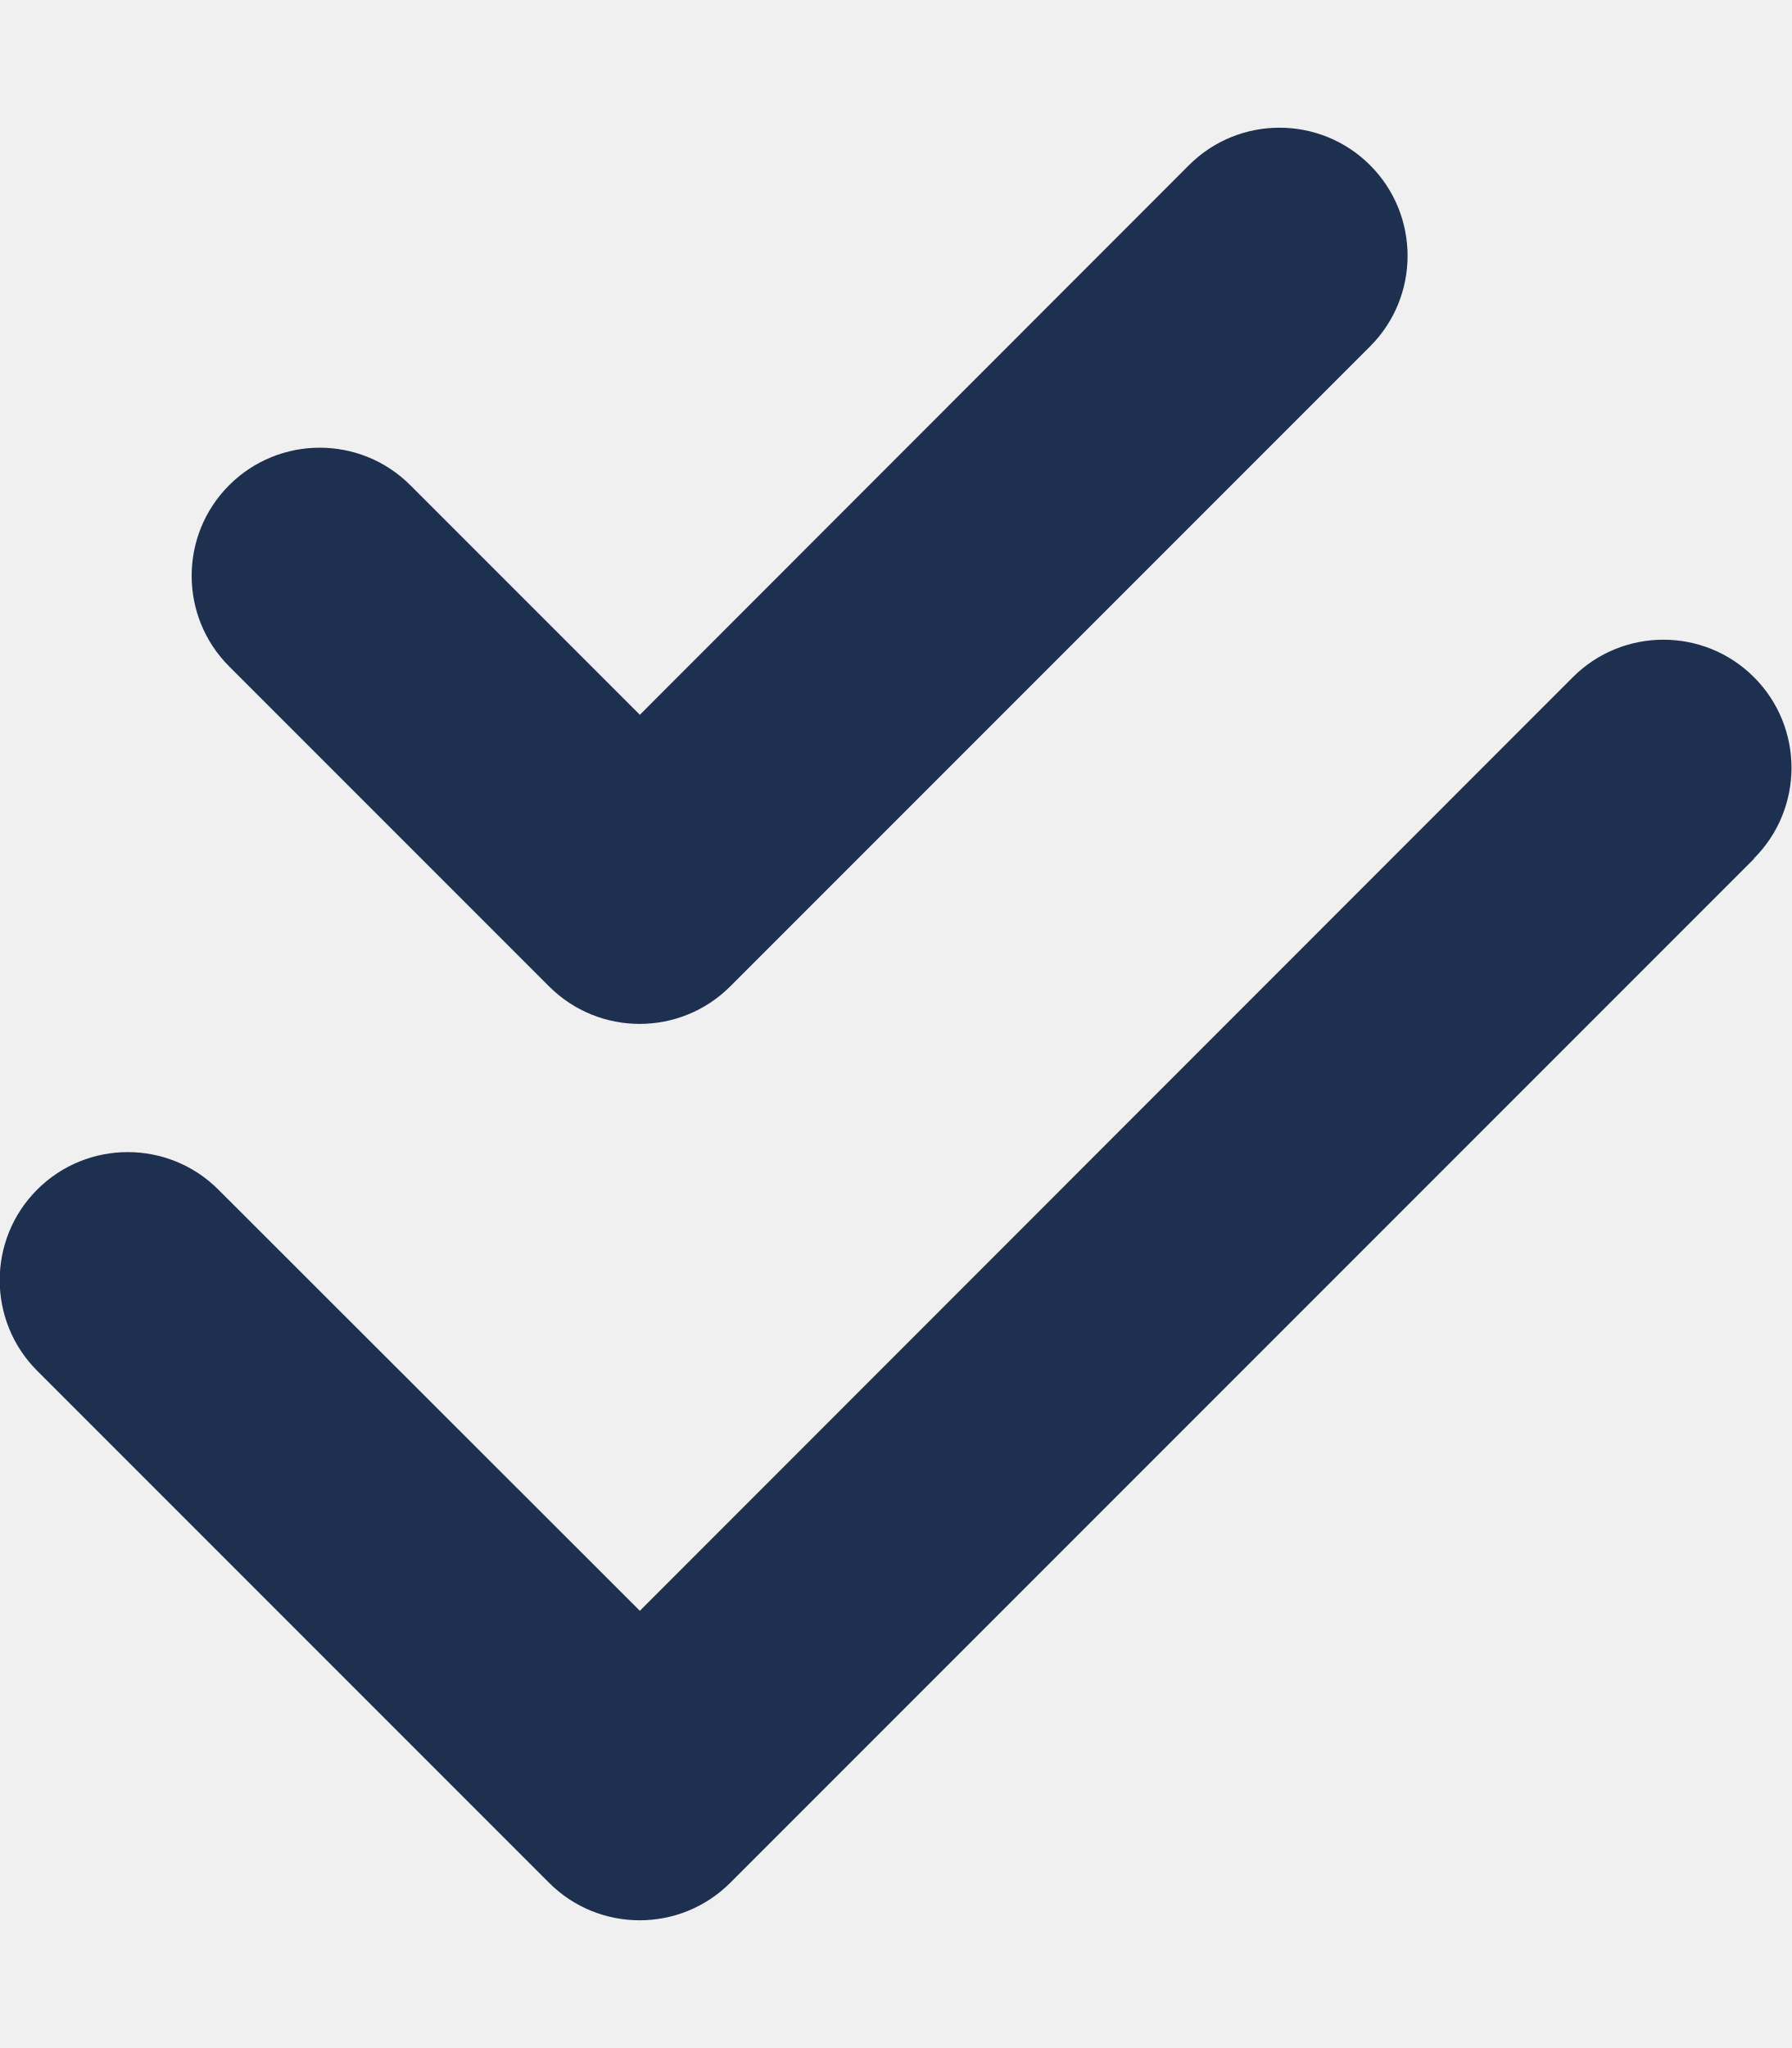
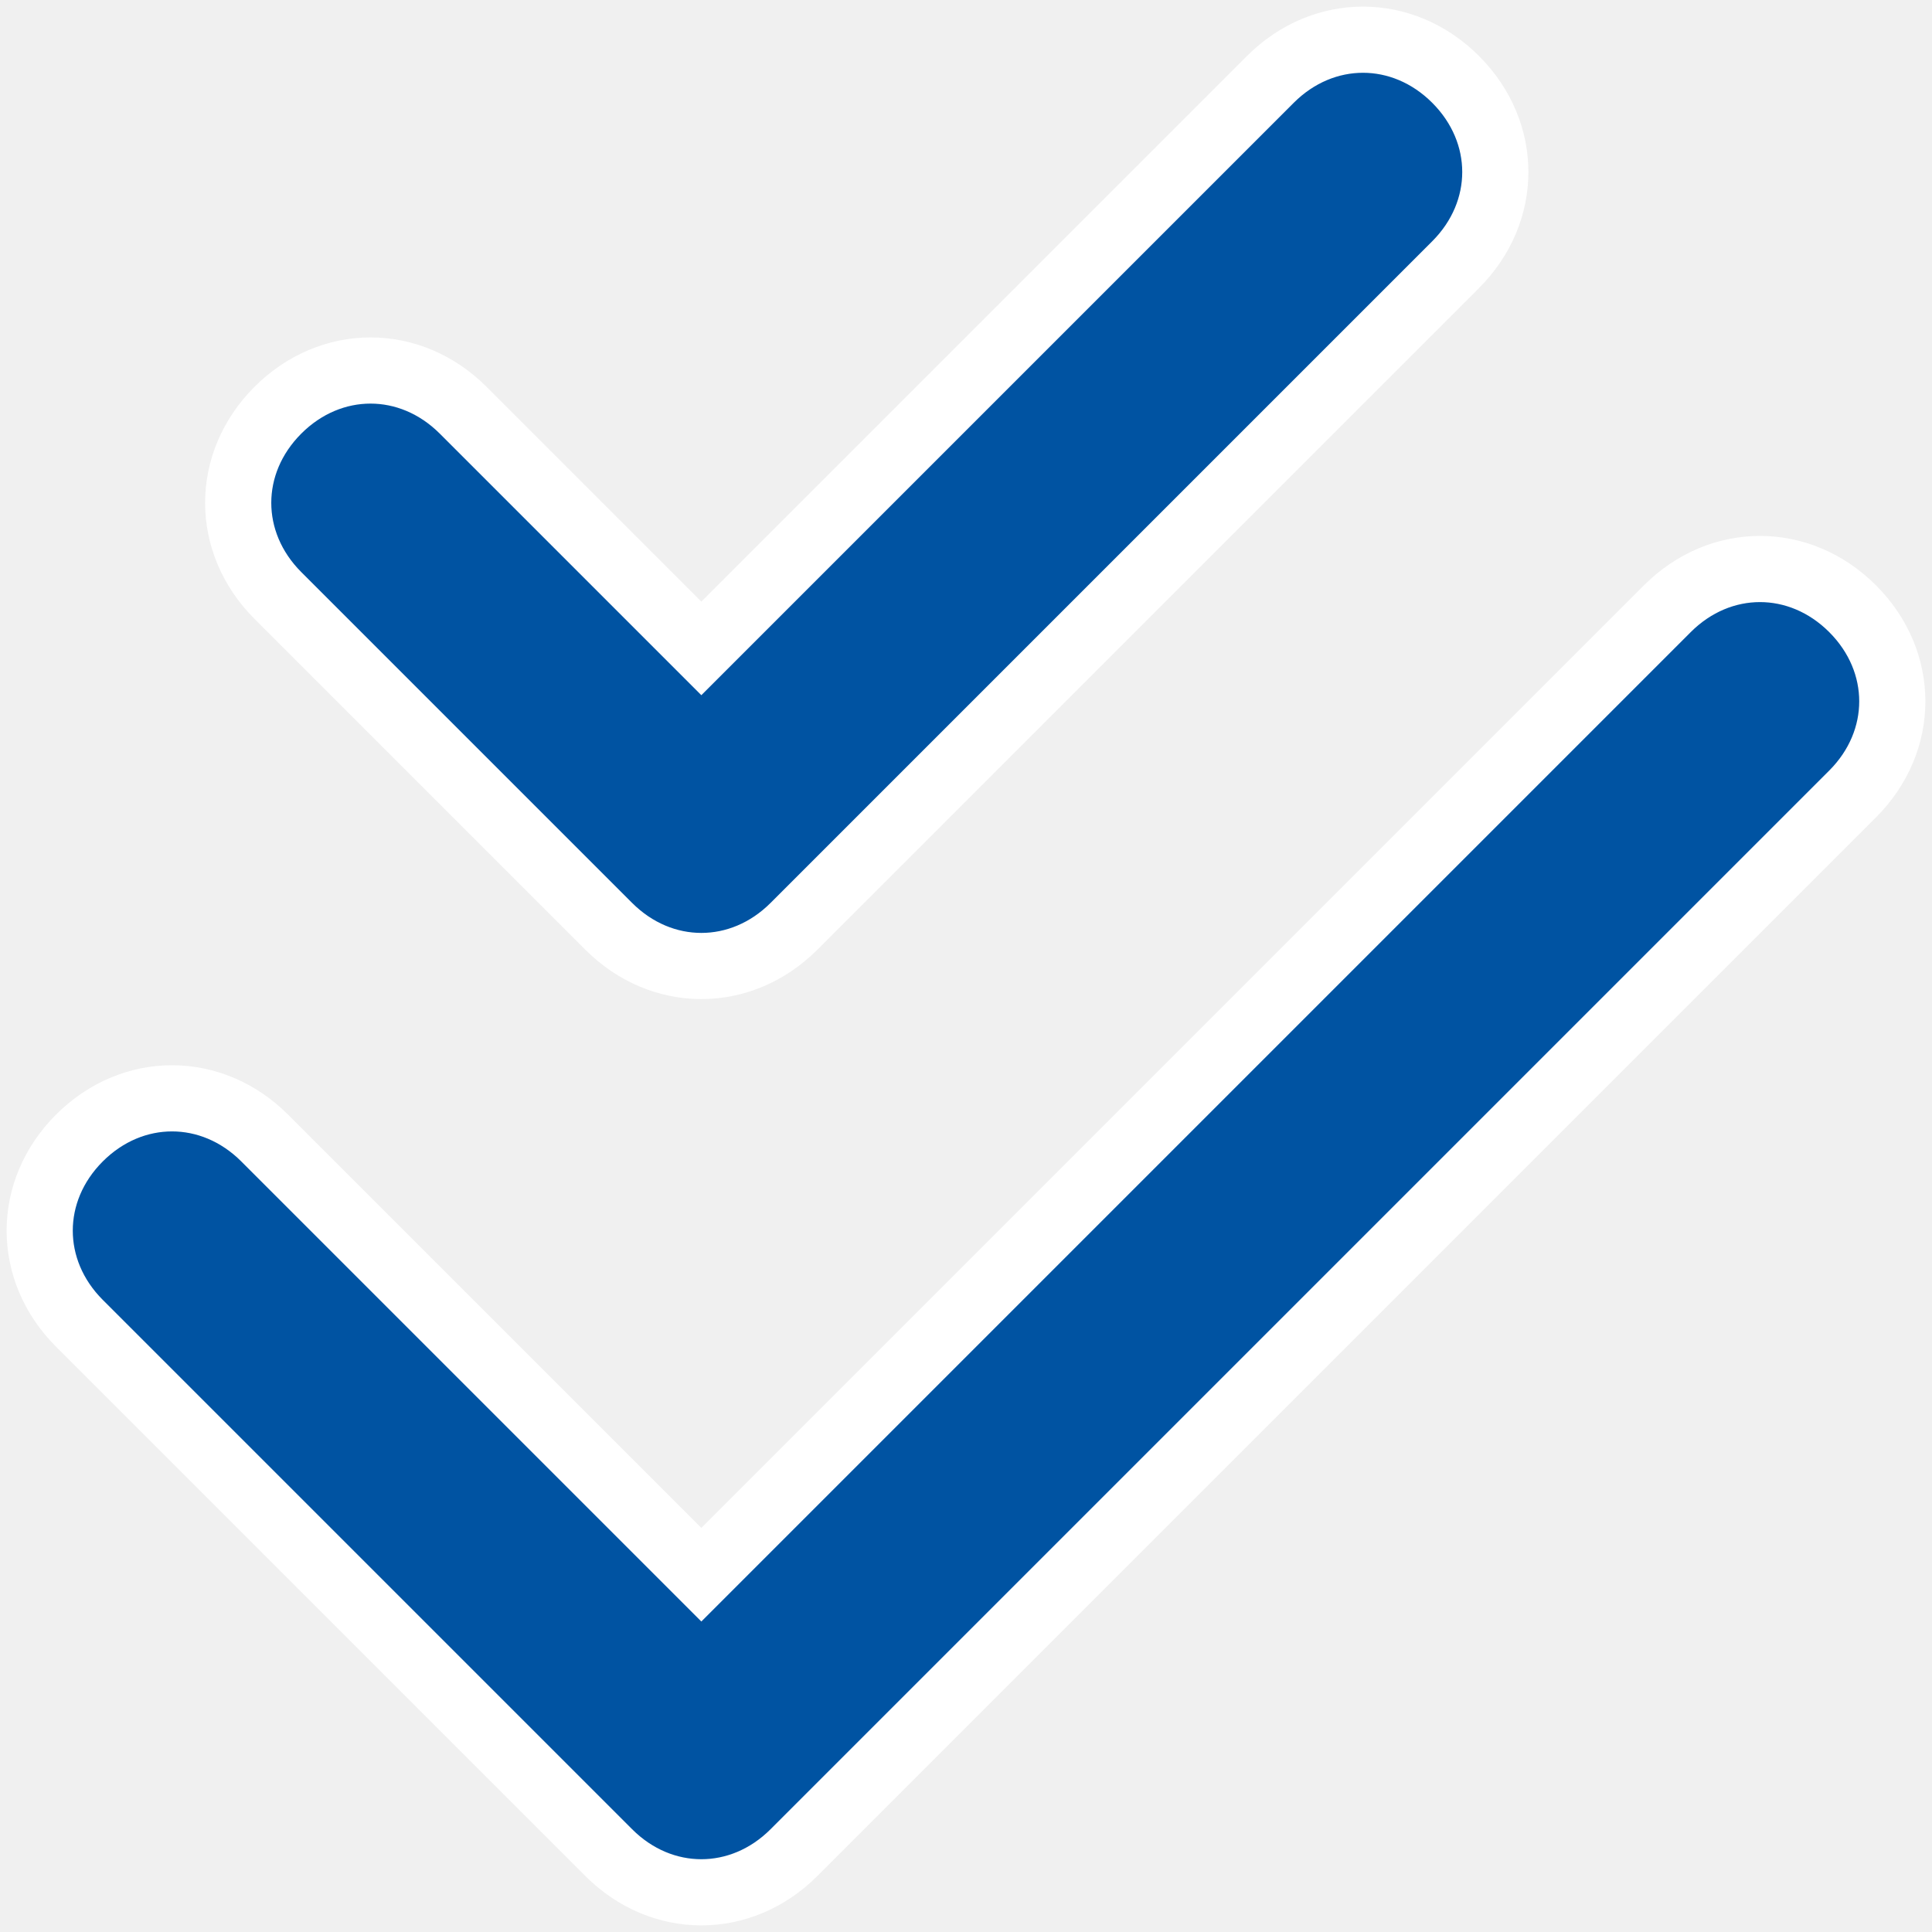
- <svg xmlns="http://www.w3.org/2000/svg" height="16" width="14" viewBox="0 0 448 512">
-   <path opacity="1" fill="#1E3050" d="M342.6 86.6c12.5-12.5 12.5-32.8 0-45.3s-32.8-12.5-45.3 0L160 178.7l-57.4-57.4c-12.5-12.5-32.8-12.5-45.3 0s-12.5 32.8 0 45.3l80 80c12.5 12.5 32.8 12.5 45.3 0l160-160zm96 128c12.5-12.5 12.5-32.8 0-45.3s-32.8-12.5-45.3 0L160 402.7 54.6 297.4c-12.5-12.5-32.8-12.5-45.3 0s-12.5 32.8 0 45.3l128 128c12.5 12.5 32.8 12.5 45.3 0l256-256z" />
+ <svg xmlns="http://www.w3.org/2000/svg" version="1.1" id="Capa_1" x="0px" y="0px" viewBox="-413 291.6 14.6 14.6" style="enable-background:new -413 291.6 14.6 14.6;" xml:space="preserve">
+   <style type="text/css">
+ 	.st0{fill:#0053A2;stroke:#FFFFFF;stroke-width:0.5;stroke-miterlimit:10;}
+ </style>
+   <path class="st0" d="M-402,293.6c0.4-0.4,0.4-1,0-1.4s-1-0.4-1.4,0l-4.3,4.3l-1.8-1.8c-0.4-0.4-1-0.4-1.4,0s-0.4,1,0,1.4l2.5,2.5  c0.4,0.4,1,0.4,1.4,0C-407,298.6-402,293.6-402,293.6z M-399,297.6c0.4-0.4,0.4-1,0-1.4s-1-0.4-1.4,0l-7.3,7.3l-3.3-3.3  c-0.4-0.4-1-0.4-1.4,0s-0.4,1,0,1.4l4,4c0.4,0.4,1,0.4,1.4,0L-399,297.6L-399,297.6z" />
</svg>
